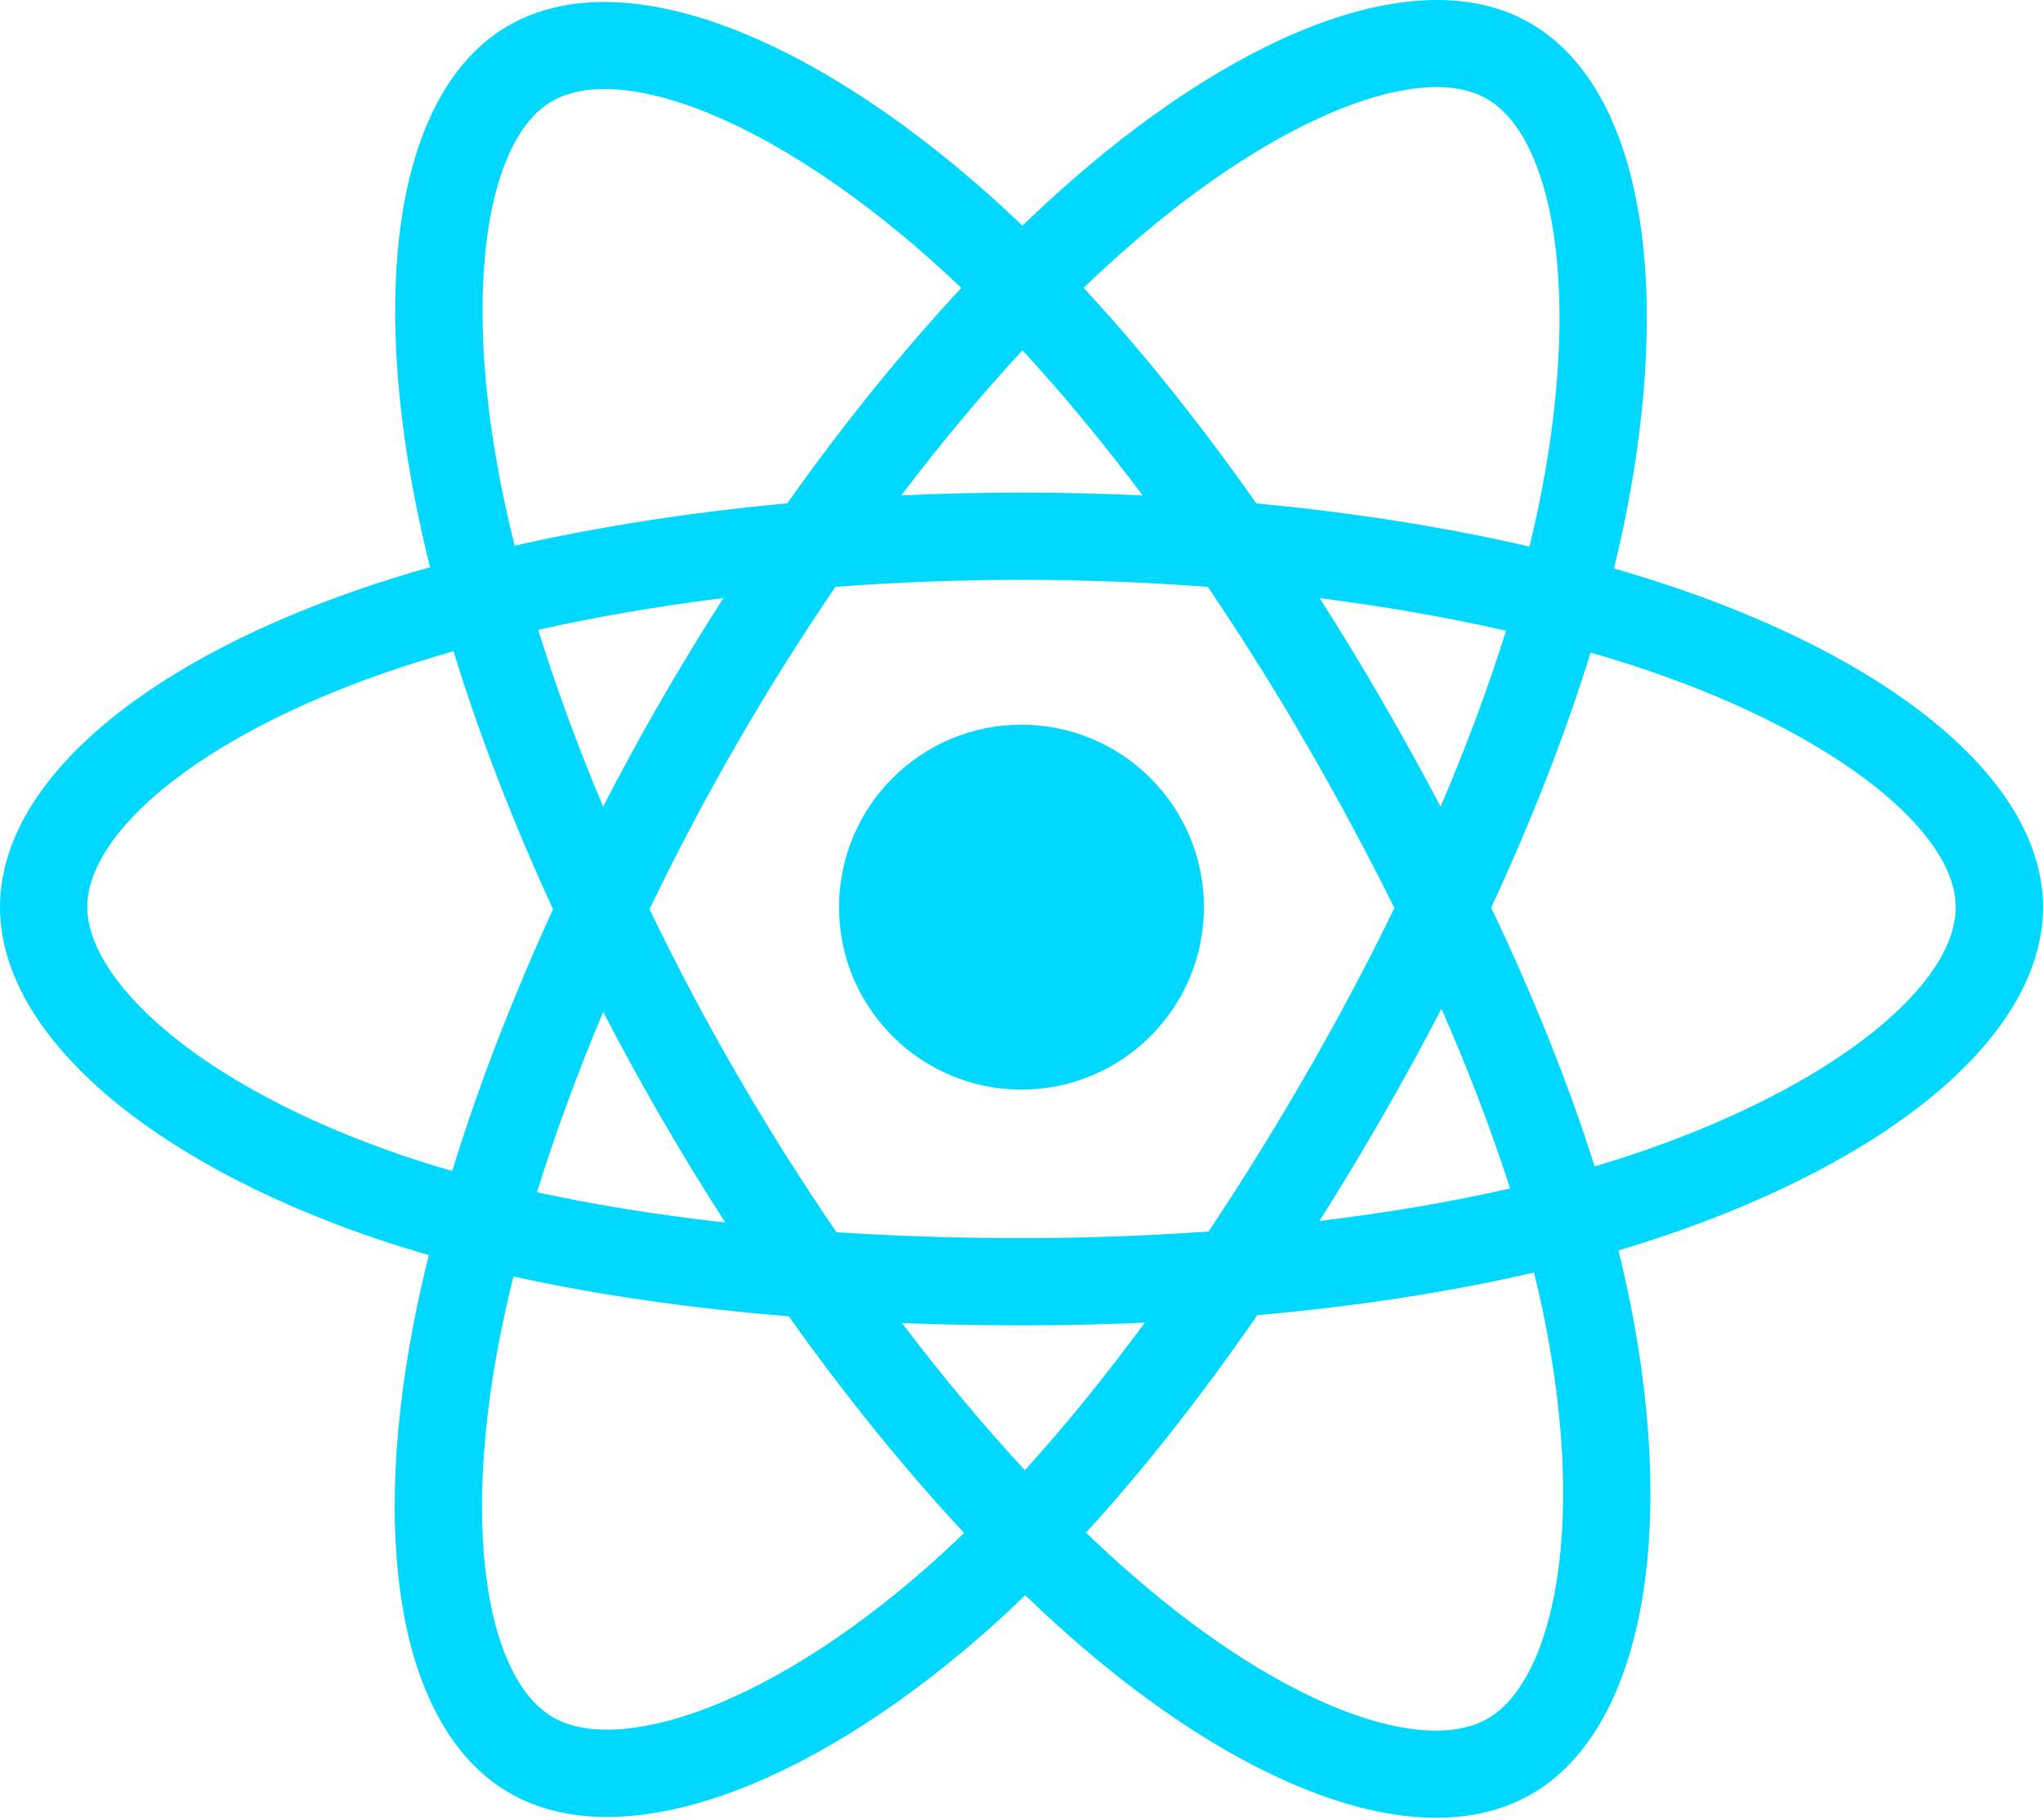
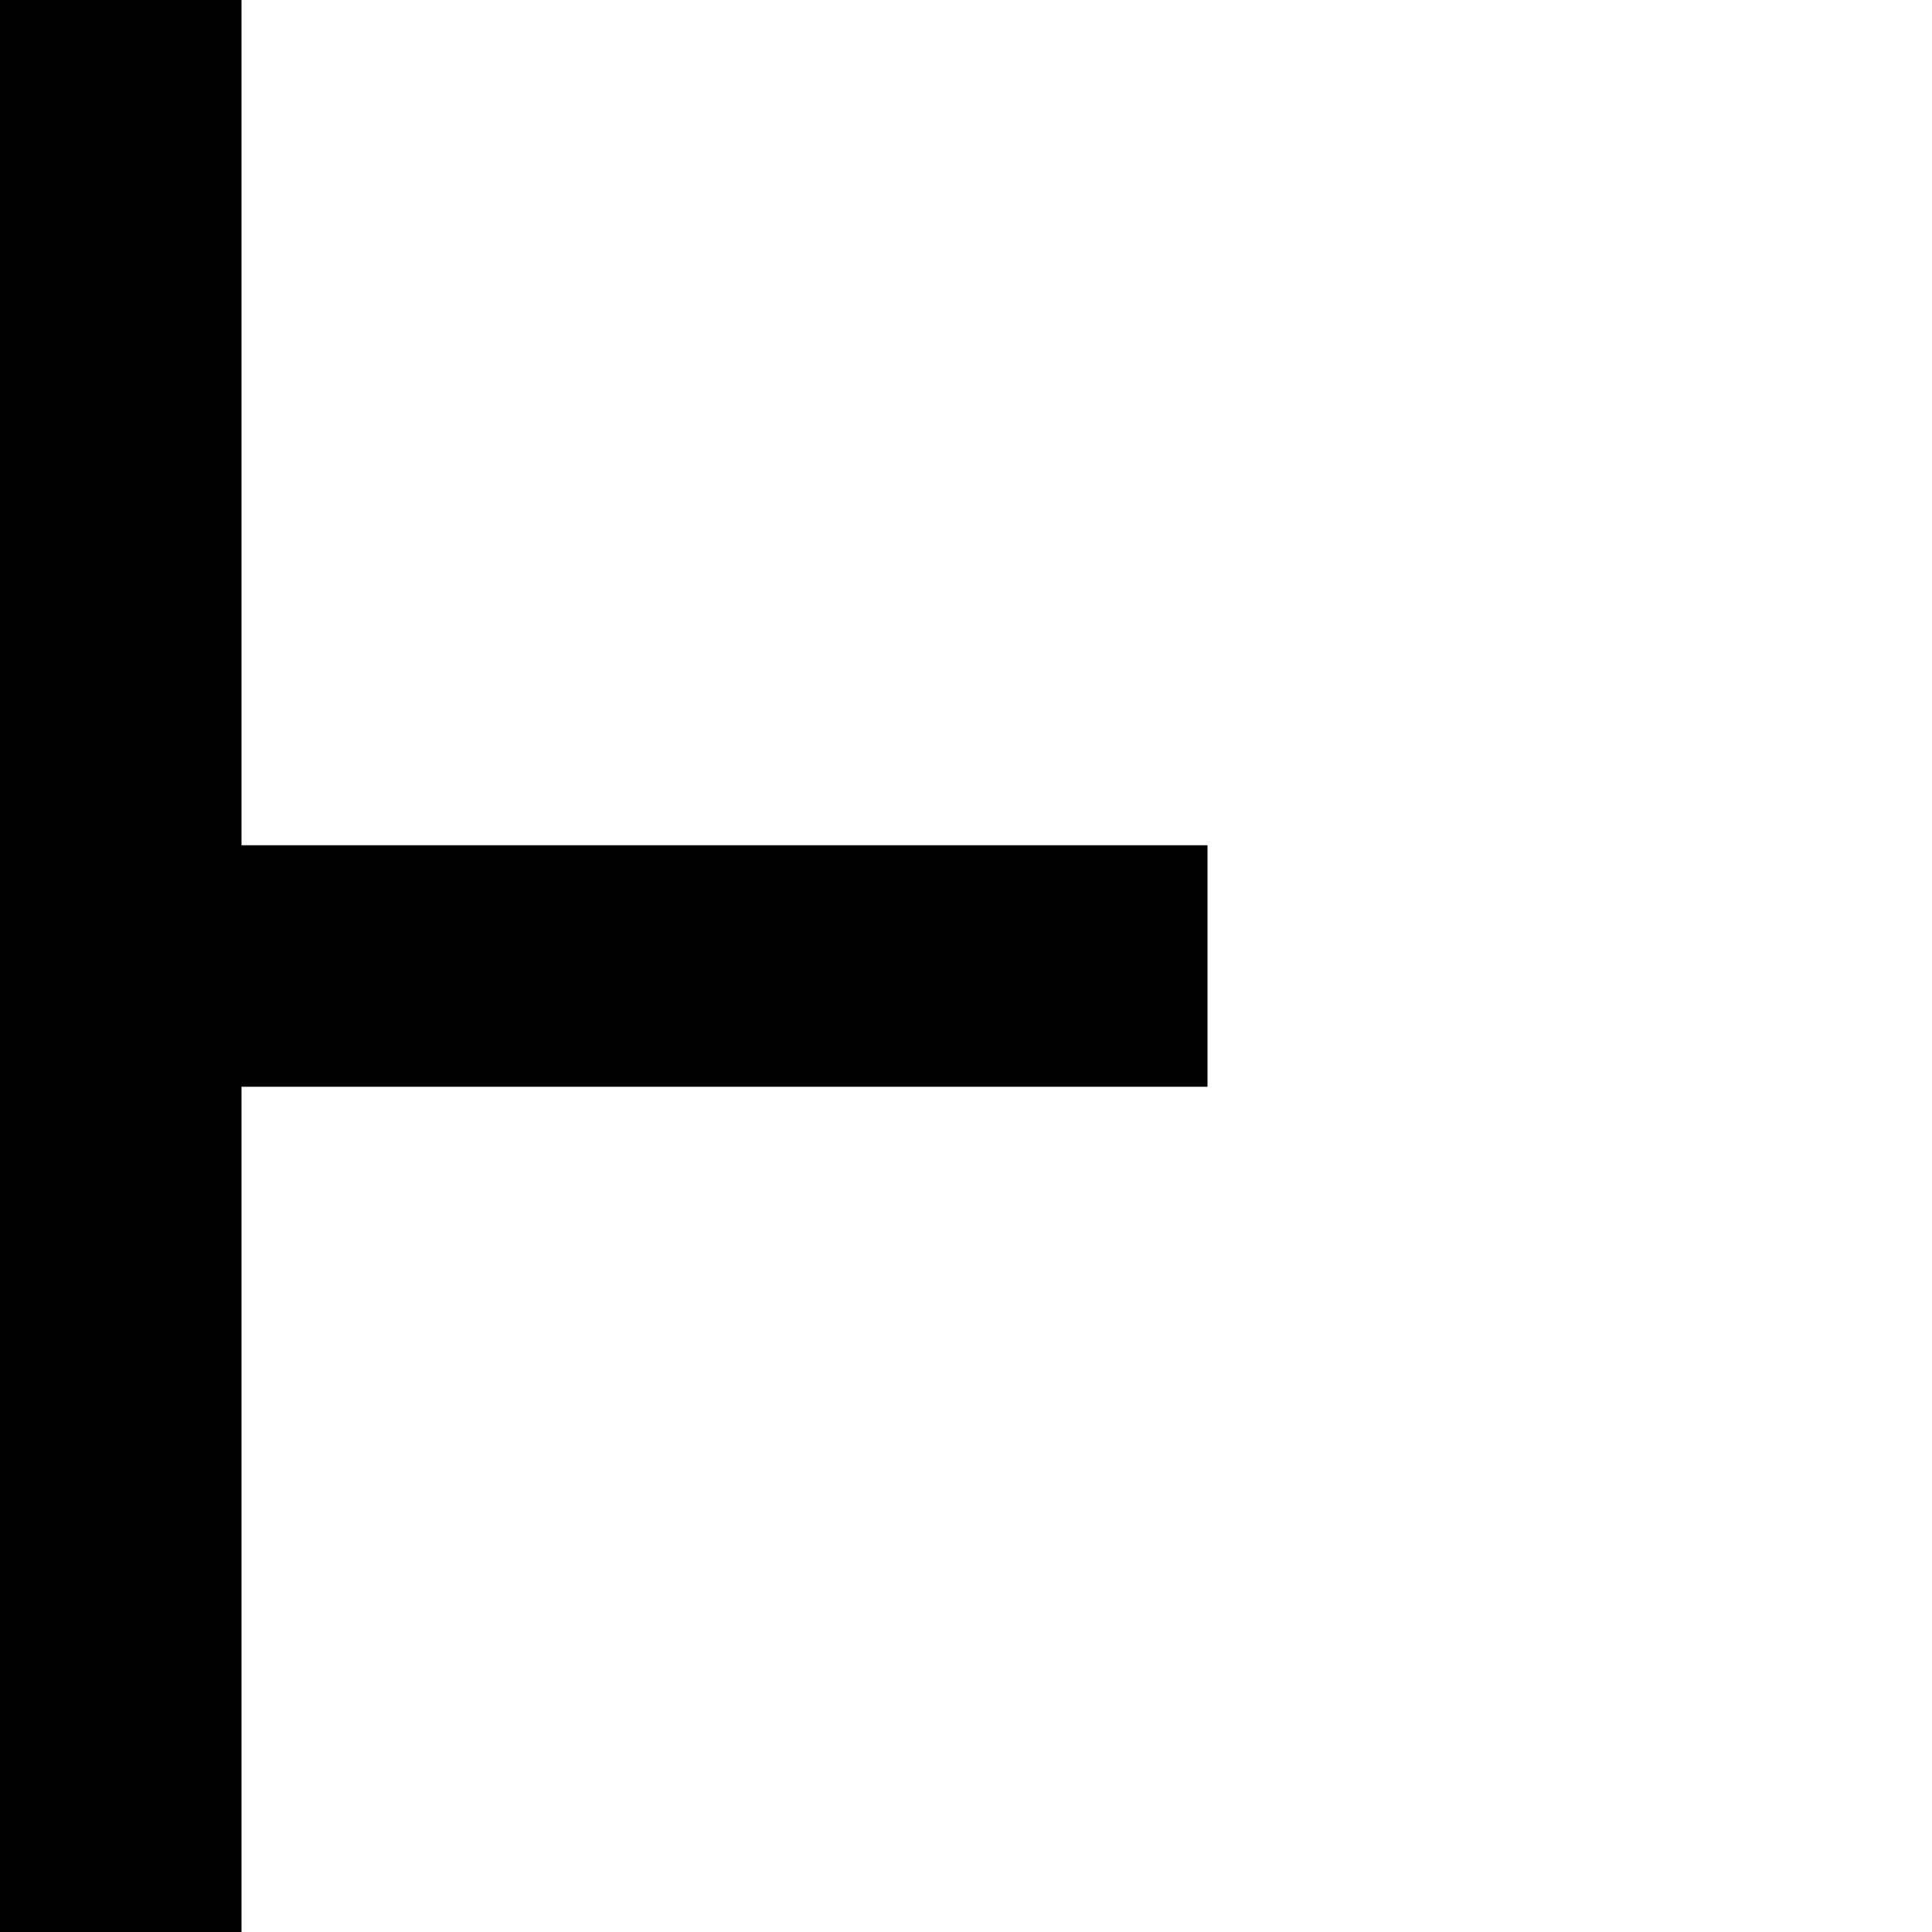
- <svg xmlns="http://www.w3.org/2000/svg" aria-hidden="true" role="img" class="iconify iconify--logos" width="35.93" height="32" preserveAspectRatio="xMidYMid meet" viewBox="0 0 256 228">
-   <path fill="#00D8FF" d="M210.483 73.824a171.49 171.49 0 0 0-8.24-2.597c.465-1.9.893-3.777 1.273-5.621c6.238-30.281 2.16-54.676-11.769-62.708c-13.355-7.7-35.196.329-57.254 19.526a171.23 171.23 0 0 0-6.375 5.848a155.866 155.866 0 0 0-4.241-3.917C100.759 3.829 77.587-4.822 63.673 3.233C50.33 10.957 46.379 33.89 51.995 62.588a170.974 170.974 0 0 0 1.892 8.48c-3.28.932-6.445 1.924-9.474 2.98C17.309 83.498 0 98.307 0 113.668c0 15.865 18.582 31.778 46.812 41.427a145.52 145.52 0 0 0 6.921 2.165a167.467 167.467 0 0 0-2.01 9.138c-5.354 28.2-1.173 50.591 12.134 58.266c13.744 7.926 36.812-.22 59.273-19.855a145.567 145.567 0 0 0 5.342-4.923a168.064 168.064 0 0 0 6.92 6.314c21.758 18.722 43.246 26.282 56.54 18.586c13.731-7.949 18.194-32.003 12.4-61.268a145.016 145.016 0 0 0-1.535-6.842c1.62-.48 3.21-.974 4.76-1.488c29.348-9.723 48.443-25.443 48.443-41.52c0-15.417-17.868-30.326-45.517-39.844Zm-6.365 70.984c-1.4.463-2.836.91-4.3 1.345c-3.24-10.257-7.612-21.163-12.963-32.432c5.106-11 9.31-21.767 12.459-31.957c2.619.758 5.16 1.557 7.61 2.4c23.69 8.156 38.14 20.213 38.14 29.504c0 9.896-15.606 22.743-40.946 31.14Zm-10.514 20.834c2.562 12.94 2.927 24.64 1.23 33.787c-1.524 8.219-4.59 13.698-8.382 15.893c-8.067 4.67-25.32-1.4-43.927-17.412a156.726 156.726 0 0 1-6.437-5.87c7.214-7.889 14.423-17.06 21.459-27.246c12.376-1.098 24.068-2.894 34.671-5.345a134.17 134.17 0 0 1 1.386 6.193ZM87.276 214.515c-7.882 2.783-14.16 2.863-17.955.675c-8.075-4.657-11.432-22.636-6.853-46.752a156.923 156.923 0 0 1 1.869-8.499c10.486 2.32 22.093 3.988 34.498 4.994c7.084 9.967 14.501 19.128 21.976 27.15a134.668 134.668 0 0 1-4.877 4.492c-9.933 8.682-19.886 14.842-28.658 17.94ZM50.35 144.747c-12.483-4.267-22.792-9.812-29.858-15.863c-6.35-5.437-9.555-10.836-9.555-15.216c0-9.322 13.897-21.212 37.076-29.293c2.813-.98 5.757-1.905 8.812-2.773c3.204 10.42 7.406 21.315 12.477 32.332c-5.137 11.18-9.399 22.249-12.634 32.792a134.718 134.718 0 0 1-6.318-1.979Zm12.378-84.26c-4.811-24.587-1.616-43.134 6.425-47.789c8.564-4.958 27.502 2.111 47.463 19.835a144.318 144.318 0 0 1 3.841 3.545c-7.438 7.987-14.787 17.08-21.808 26.988c-12.04 1.116-23.565 2.908-34.161 5.309a160.342 160.342 0 0 1-1.76-7.887Zm110.427 27.268a347.8 347.8 0 0 0-7.785-12.803c8.168 1.033 15.994 2.404 23.343 4.08c-2.206 7.072-4.956 14.465-8.193 22.045a381.151 381.151 0 0 0-7.365-13.322Zm-45.032-43.861c5.044 5.465 10.096 11.566 15.065 18.186a322.04 322.04 0 0 0-30.257-.006c4.974-6.559 10.069-12.652 15.192-18.18ZM82.802 87.83a323.167 323.167 0 0 0-7.227 13.238c-3.184-7.553-5.909-14.98-8.134-22.152c7.304-1.634 15.093-2.97 23.209-3.984a321.524 321.524 0 0 0-7.848 12.897Zm8.081 65.352c-8.385-.936-16.291-2.203-23.593-3.793c2.26-7.3 5.045-14.885 8.298-22.6a321.187 321.187 0 0 0 7.257 13.246c2.594 4.48 5.28 8.868 8.038 13.147Zm37.542 31.03c-5.184-5.592-10.354-11.779-15.403-18.433c4.902.192 9.899.29 14.978.29c5.218 0 10.376-.117 15.453-.343c-4.985 6.774-10.018 12.97-15.028 18.486Zm52.198-57.817c3.422 7.8 6.306 15.345 8.596 22.52c-7.422 1.694-15.436 3.058-23.88 4.071a382.417 382.417 0 0 0 7.859-13.026a347.403 347.403 0 0 0 7.425-13.565Zm-16.898 8.101a358.557 358.557 0 0 1-12.281 19.815a329.4 329.4 0 0 1-23.444.823c-7.967 0-15.716-.248-23.178-.732a310.202 310.202 0 0 1-12.513-19.846h.001a307.41 307.41 0 0 1-10.923-20.627a310.278 310.278 0 0 1 10.89-20.637l-.001.001a307.318 307.318 0 0 1 12.413-19.761c7.613-.576 15.42-.876 23.31-.876H128c7.926 0 15.743.303 23.354.883a329.357 329.357 0 0 1 12.335 19.695a358.489 358.489 0 0 1 11.036 20.54a329.472 329.472 0 0 1-11 20.722Zm22.56-122.124c8.572 4.944 11.906 24.881 6.52 51.026c-.344 1.668-.73 3.367-1.15 5.09c-10.622-2.452-22.155-4.275-34.23-5.408c-7.034-10.017-14.323-19.124-21.64-27.008a160.789 160.789 0 0 1 5.888-5.4c18.9-16.447 36.564-22.941 44.612-18.3ZM128 90.808c12.625 0 22.86 10.235 22.86 22.86s-10.235 22.86-22.86 22.86s-22.86-10.235-22.86-22.86s10.235-22.86 22.86-22.86Z" />
+ <svg xmlns="http://www.w3.org/2000/svg" viewBox="0 0 24 24" fill="none">
+   <rect x="0" y="0" width="3" height="24" fill="currentColor" />
+   <rect x="0" y="10.5" width="15" height="3" fill="currentColor" />
</svg>
